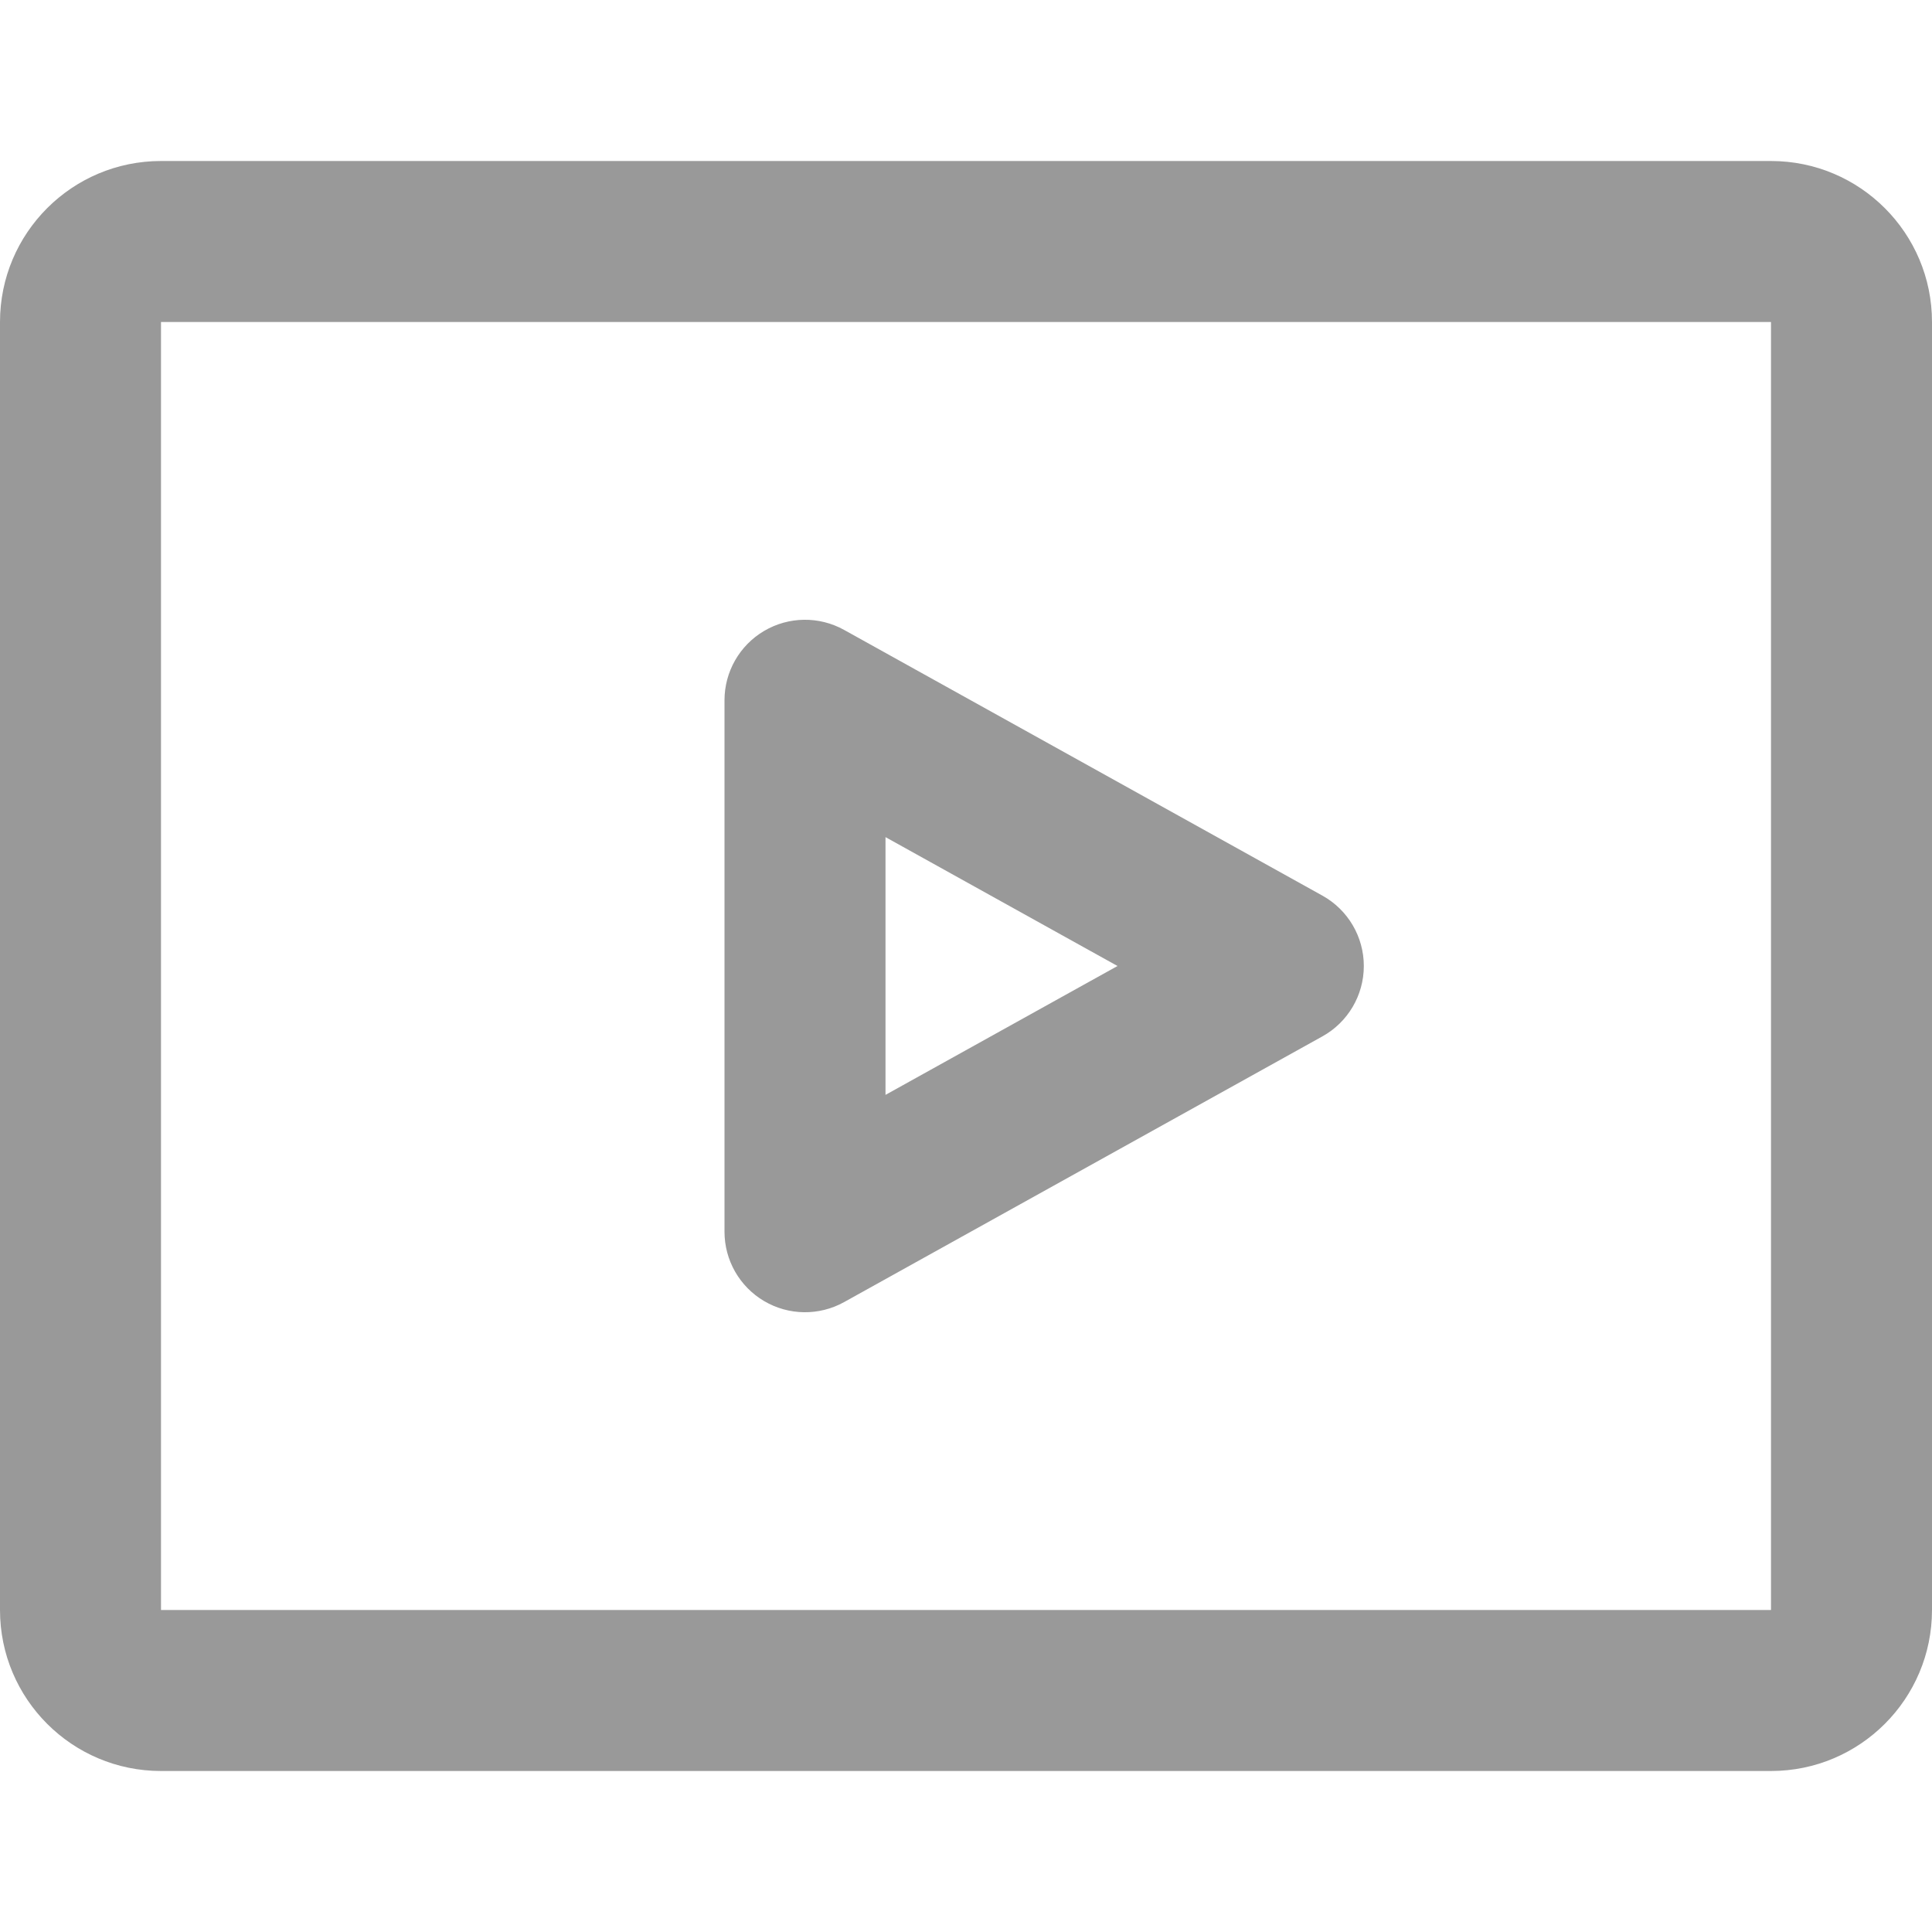
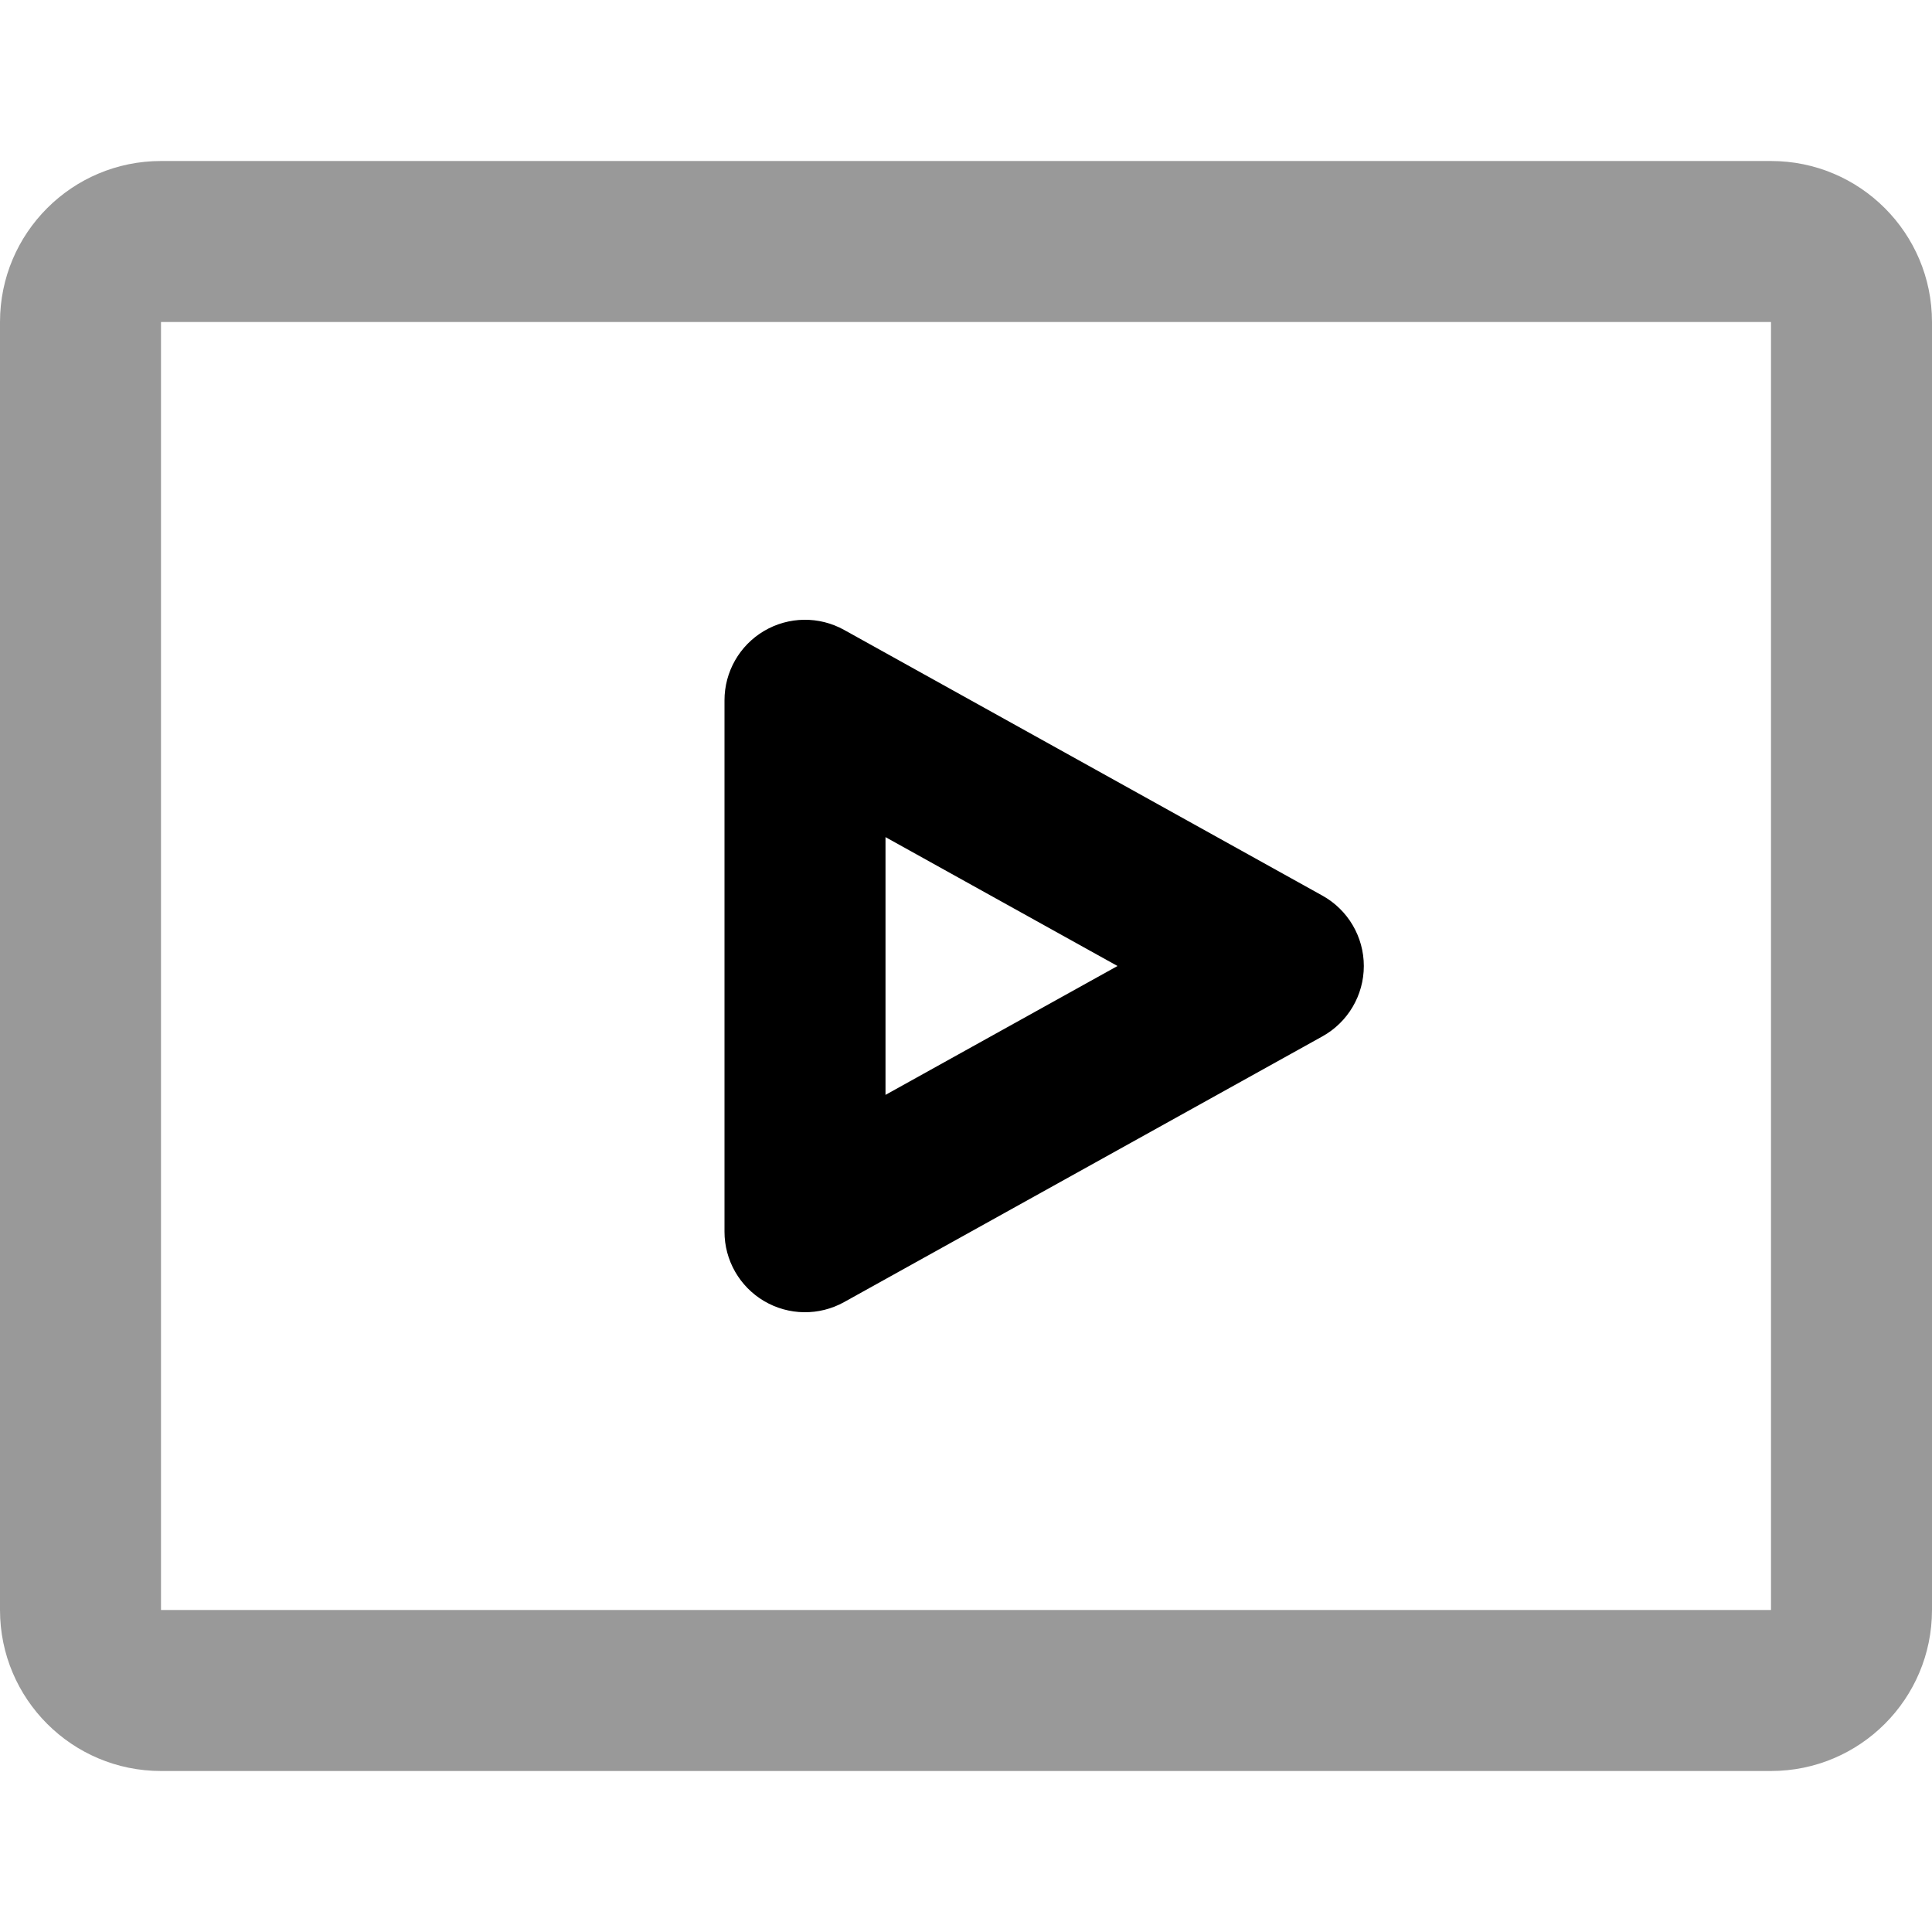
<svg xmlns="http://www.w3.org/2000/svg" t="1637235563713" class="icon" viewBox="0 0 1024 1024" version="1.1" p-id="6191" width="32" height="32">
  <path d="M85.333 170.667v682.667h853.333V170.667H85.333z m0-85.333h853.333a85.333 85.333 0 0 1 85.333 85.333v682.667a85.333 85.333 0 0 1-85.333 85.333H85.333a85.333 85.333 0 0 1-85.333-85.333V170.667a85.333 85.333 0 0 1 85.333-85.333z" p-id="6192" fill="#999999" />
-   <path d="M469.333 580.309L592.299 512 469.333 443.691v136.619zM384 371.2a42.667 42.667 0 0 1 63.403-37.333l253.44 140.8a42.667 42.667 0 0 1 0 74.667l-253.44 140.8A42.667 42.667 0 0 1 384 652.8V371.2z" p-id="6193" fill="#999999" />
+   <path d="M469.333 580.309L592.299 512 469.333 443.691v136.619zM384 371.2a42.667 42.667 0 0 1 63.403-37.333l253.44 140.8a42.667 42.667 0 0 1 0 74.667l-253.44 140.8A42.667 42.667 0 0 1 384 652.8V371.2z" p-id="6193" />
</svg>
